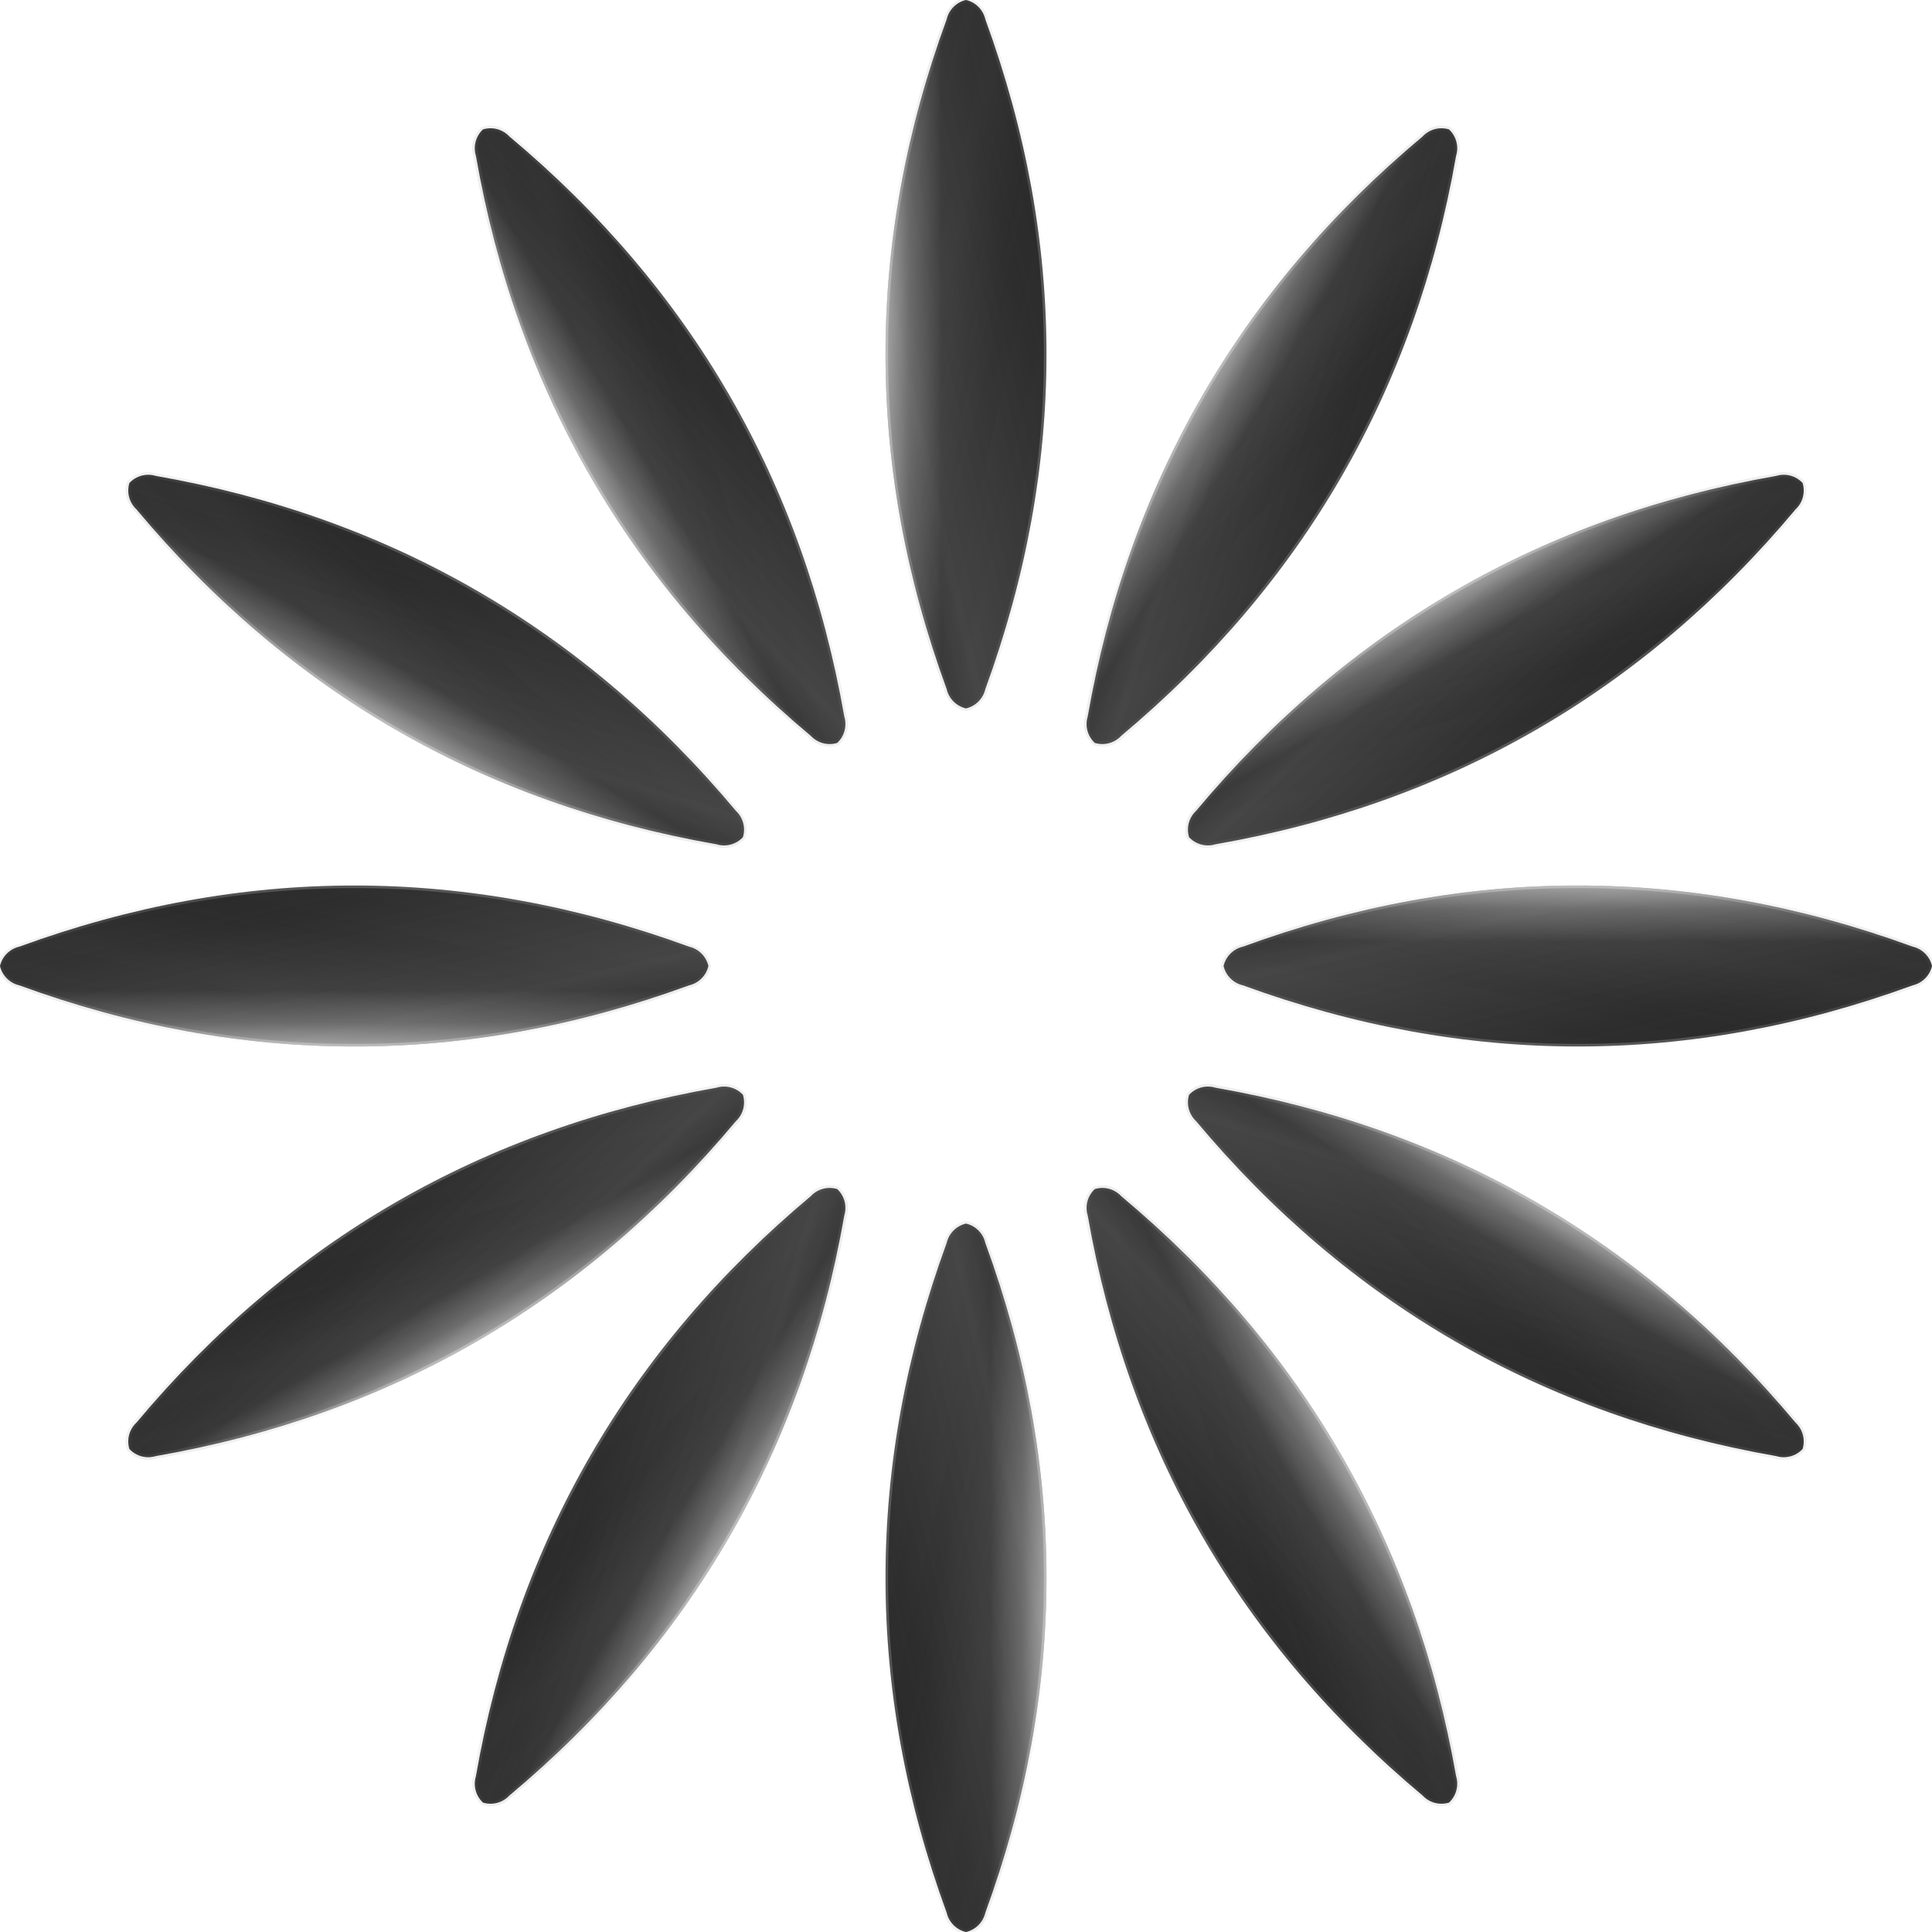
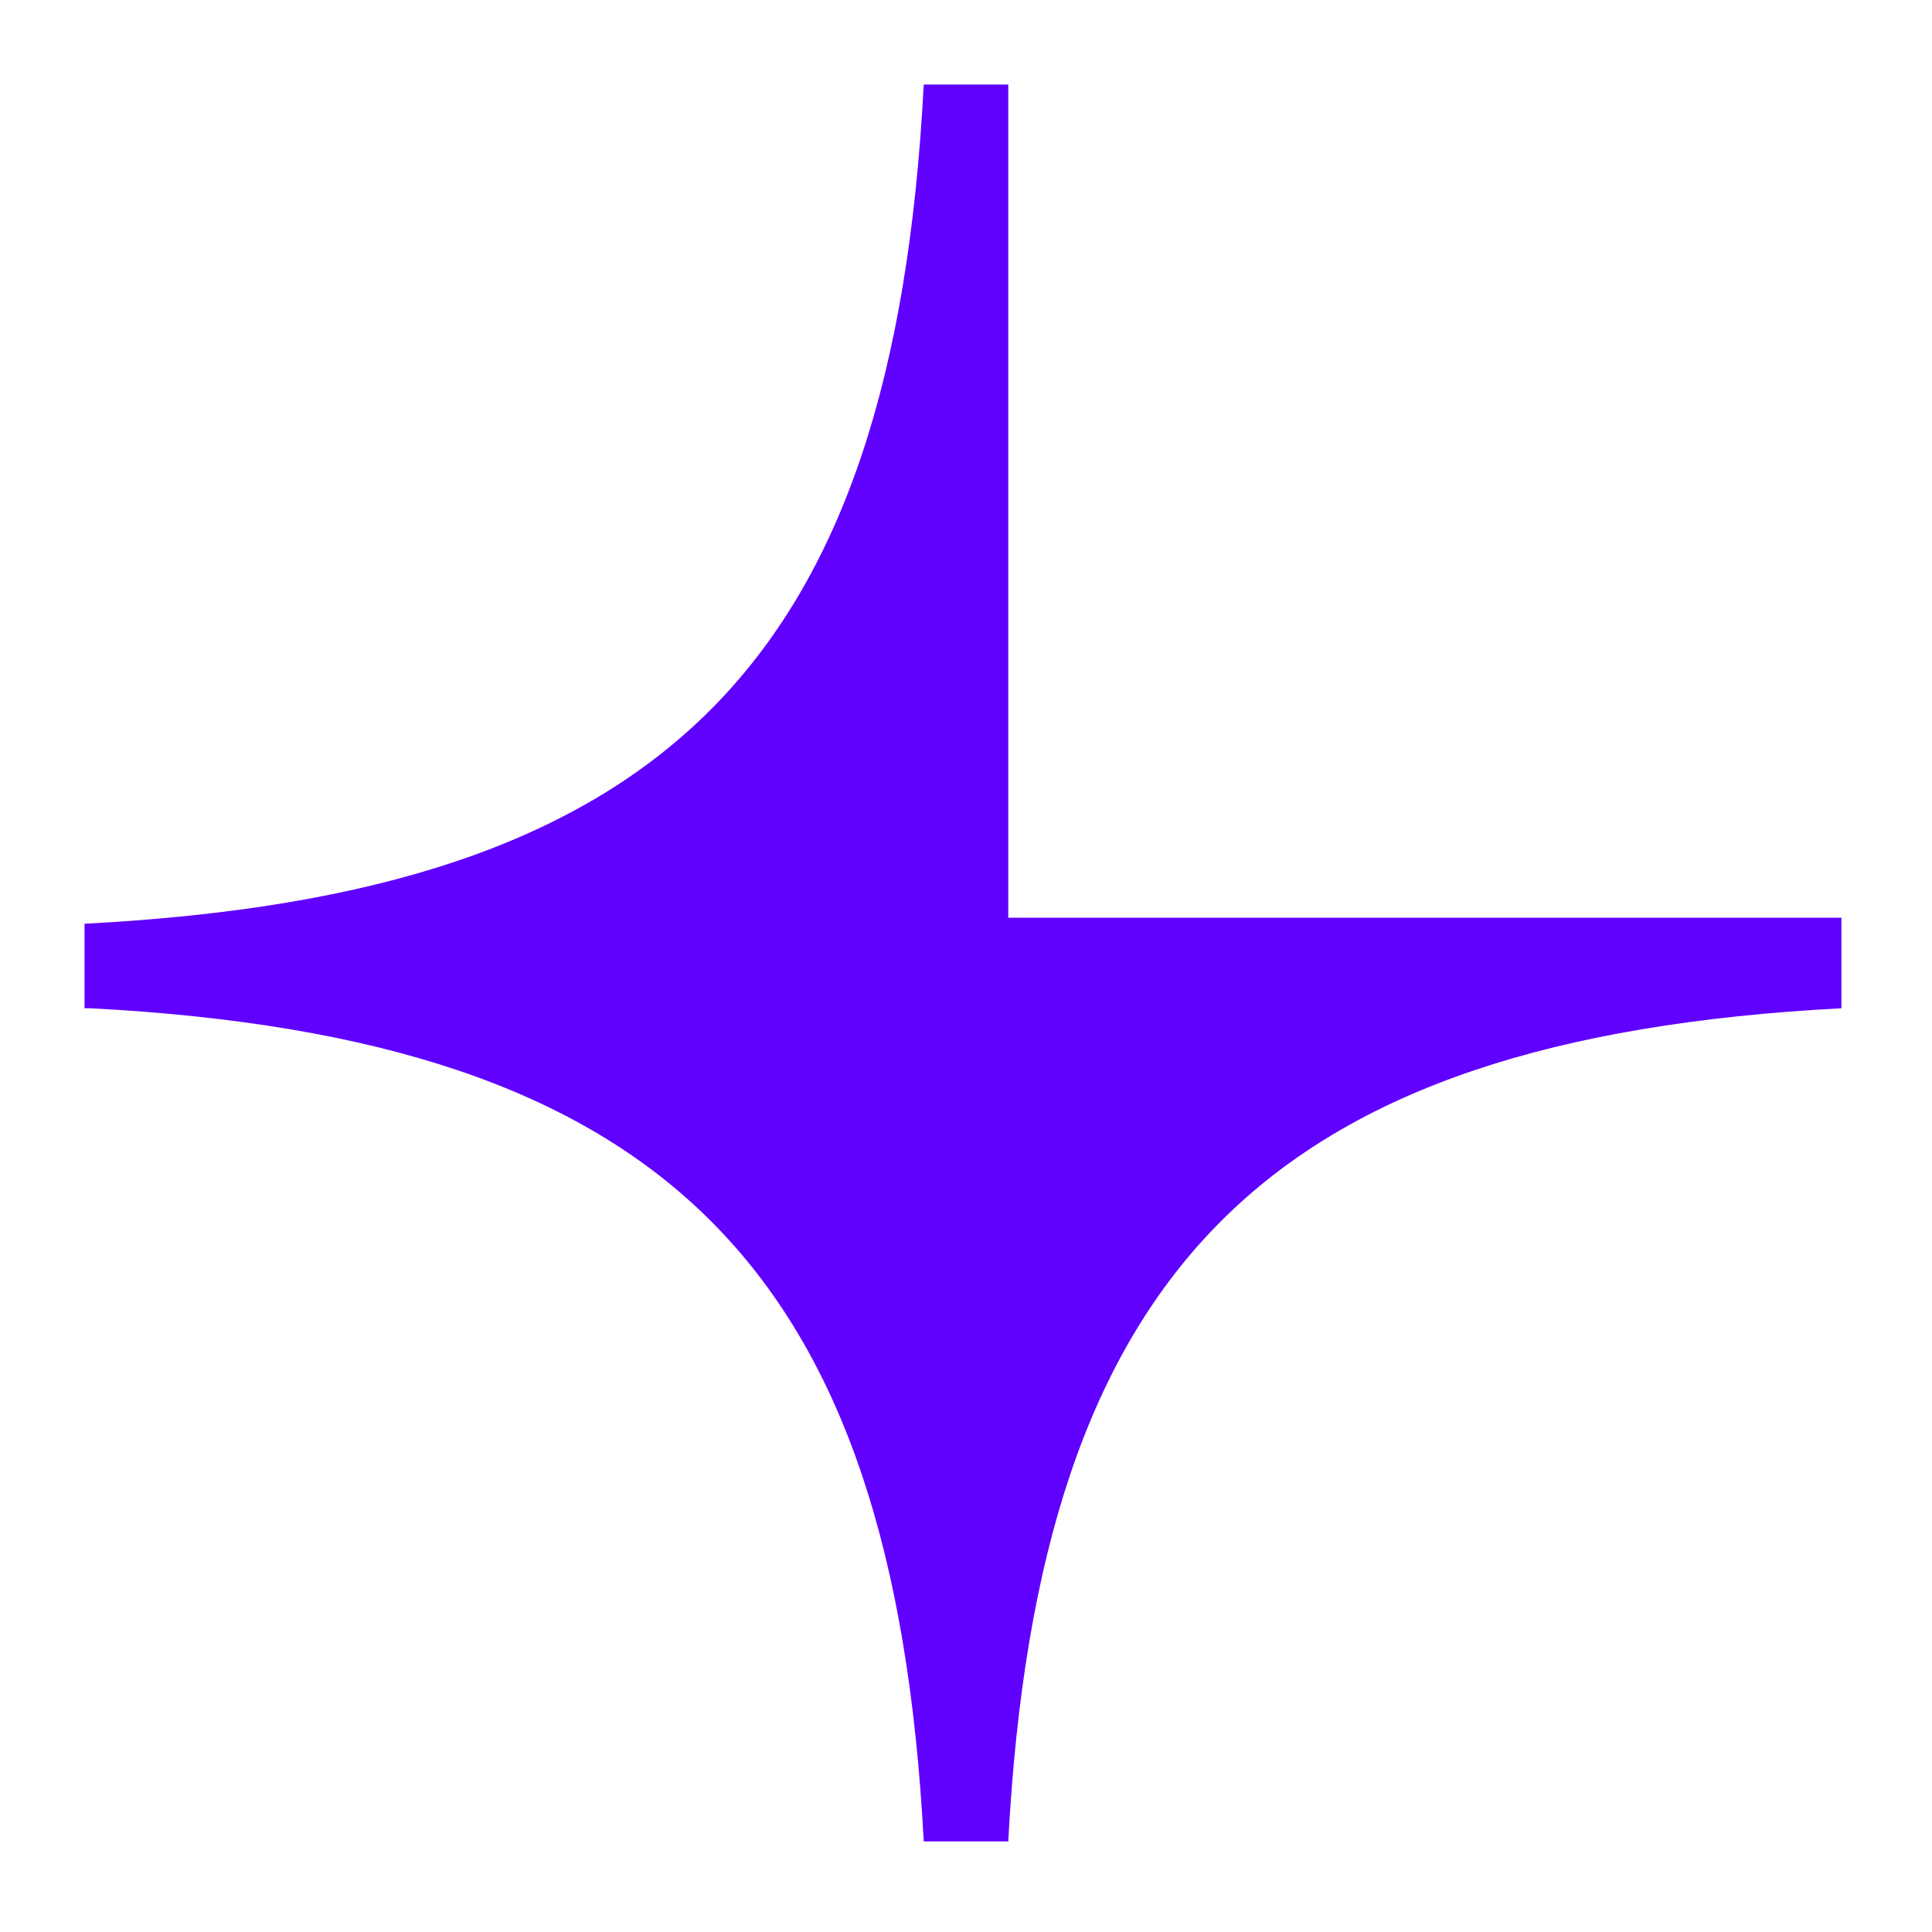
- <svg xmlns="http://www.w3.org/2000/svg" viewBox="100 100 300 300">
-   <defs>
-     <clipPath id="topClip">
-       <rect x="30" y="-25" width="130" height="23" />
-     </clipPath>
-     <path id="blade" d="M 40,0 A 4,4 0 0 1 43,-3 Q 95,-22 147,-3 A 4,4 0 0 1 150,0 A 4,4 0 0 1 147,3 Q 95,22 43,3 A 4,4 0 0 1 40,0 Z" />
-     <linearGradient id="specular" x1="0%" y1="0%" x2="0%" y2="100%">
-       <stop offset="0%" stop-color="#ffffff" stop-opacity="0.5" />
-       <stop offset="15%" stop-color="#ffffff" stop-opacity="0.2" />
-       <stop offset="35%" stop-color="#ffffff" stop-opacity="0" />
-       <stop offset="100%" stop-color="#ffffff" stop-opacity="0" />
-     </linearGradient>
-     <linearGradient id="glassBorder" x1="0%" y1="0%" x2="0%" y2="100%">
-       <stop offset="0%" stop-color="#ffffff" stop-opacity="0.3" />
-       <stop offset="50%" stop-color="#666666" stop-opacity="0.1" />
-       <stop offset="100%" stop-color="#ffffff" stop-opacity="0.2" />
-     </linearGradient>
-     <linearGradient id="glassFill" x1="0%" y1="0%" x2="100%" y2="100%">
-       <stop offset="0%" stop-color="#0a0a0a" stop-opacity="0.9" />
-       <stop offset="30%" stop-color="#151515" stop-opacity="0.8" />
-       <stop offset="70%" stop-color="#080808" stop-opacity="0.85" />
-       <stop offset="100%" stop-color="#111111" stop-opacity="0.9" />
-     </linearGradient>
-     <linearGradient id="innerLight" x1="100%" y1="0%" x2="0%" y2="100%">
-       <stop offset="0%" stop-color="#ffffff" stop-opacity="0" />
-       <stop offset="40%" stop-color="#777777" stop-opacity="0.08" />
-       <stop offset="60%" stop-color="#222222" stop-opacity="0.05" />
-       <stop offset="100%" stop-color="#ffffff" stop-opacity="0" />
-     </linearGradient>
-   </defs>
-   <g transform="translate(250,250)">
-     <g transform="rotate(0)">
-       <use href="#blade" fill="url(#glassFill)" />
-       <use href="#blade" fill="url(#innerLight)" />
-       <use href="#blade" fill="url(#specular)" clip-path="url(#topClip)" />
-       <use href="#blade" fill="none" stroke="url(#glassBorder)" stroke-width="0.8" />
-     </g>
-     <g transform="rotate(30)">
-       <use href="#blade" fill="url(#glassFill)" />
-       <use href="#blade" fill="url(#innerLight)" />
-       <use href="#blade" fill="url(#specular)" clip-path="url(#topClip)" />
-       <use href="#blade" fill="none" stroke="url(#glassBorder)" stroke-width="0.8" />
-     </g>
-     <g transform="rotate(60)">
-       <use href="#blade" fill="url(#glassFill)" />
-       <use href="#blade" fill="url(#innerLight)" />
-       <use href="#blade" fill="url(#specular)" clip-path="url(#topClip)" />
-       <use href="#blade" fill="none" stroke="url(#glassBorder)" stroke-width="0.8" />
-     </g>
-     <g transform="rotate(90)">
-       <use href="#blade" fill="url(#glassFill)" />
-       <use href="#blade" fill="url(#innerLight)" />
-       <use href="#blade" fill="url(#specular)" clip-path="url(#topClip)" />
-       <use href="#blade" fill="none" stroke="url(#glassBorder)" stroke-width="0.8" />
-     </g>
-     <g transform="rotate(120)">
-       <use href="#blade" fill="url(#glassFill)" />
-       <use href="#blade" fill="url(#innerLight)" />
-       <use href="#blade" fill="url(#specular)" clip-path="url(#topClip)" />
-       <use href="#blade" fill="none" stroke="url(#glassBorder)" stroke-width="0.8" />
-     </g>
-     <g transform="rotate(150)">
-       <use href="#blade" fill="url(#glassFill)" />
-       <use href="#blade" fill="url(#innerLight)" />
-       <use href="#blade" fill="url(#specular)" clip-path="url(#topClip)" />
-       <use href="#blade" fill="none" stroke="url(#glassBorder)" stroke-width="0.8" />
-     </g>
-     <g transform="rotate(180)">
-       <use href="#blade" fill="url(#glassFill)" />
-       <use href="#blade" fill="url(#innerLight)" />
-       <use href="#blade" fill="url(#specular)" clip-path="url(#topClip)" />
-       <use href="#blade" fill="none" stroke="url(#glassBorder)" stroke-width="0.8" />
-     </g>
-     <g transform="rotate(210)">
-       <use href="#blade" fill="url(#glassFill)" />
-       <use href="#blade" fill="url(#innerLight)" />
-       <use href="#blade" fill="url(#specular)" clip-path="url(#topClip)" />
-       <use href="#blade" fill="none" stroke="url(#glassBorder)" stroke-width="0.8" />
-     </g>
-     <g transform="rotate(240)">
-       <use href="#blade" fill="url(#glassFill)" />
-       <use href="#blade" fill="url(#innerLight)" />
-       <use href="#blade" fill="url(#specular)" clip-path="url(#topClip)" />
-       <use href="#blade" fill="none" stroke="url(#glassBorder)" stroke-width="0.8" />
-     </g>
-     <g transform="rotate(270)">
-       <use href="#blade" fill="url(#glassFill)" />
-       <use href="#blade" fill="url(#innerLight)" />
-       <use href="#blade" fill="url(#specular)" clip-path="url(#topClip)" />
-       <use href="#blade" fill="none" stroke="url(#glassBorder)" stroke-width="0.8" />
-     </g>
-     <g transform="rotate(300)">
-       <use href="#blade" fill="url(#glassFill)" />
-       <use href="#blade" fill="url(#innerLight)" />
-       <use href="#blade" fill="url(#specular)" clip-path="url(#topClip)" />
-       <use href="#blade" fill="none" stroke="url(#glassBorder)" stroke-width="0.8" />
-     </g>
-     <g transform="rotate(330)">
-       <use href="#blade" fill="url(#glassFill)" />
-       <use href="#blade" fill="url(#innerLight)" />
-       <use href="#blade" fill="url(#specular)" clip-path="url(#topClip)" />
-       <use href="#blade" fill="none" stroke="url(#glassBorder)" stroke-width="0.8" />
-     </g>
-   </g>
+ <svg xmlns="http://www.w3.org/2000/svg" viewBox="80 80 320 320">
+   <style>
+     path { fill: #6000ff; }
+     @media (prefers-color-scheme: dark) { path { fill: #8b5cff; } }
+   </style>
+   <path d="M 233 94 L 247 94 L 247 232 L 385 232 L 385 247 C 290 252 252 290 247 385 L 233 385 C 228 290 190 252 95 247 L 94 247 L 94 233 C 190 228 228 190 233 94 Z" />
</svg>
